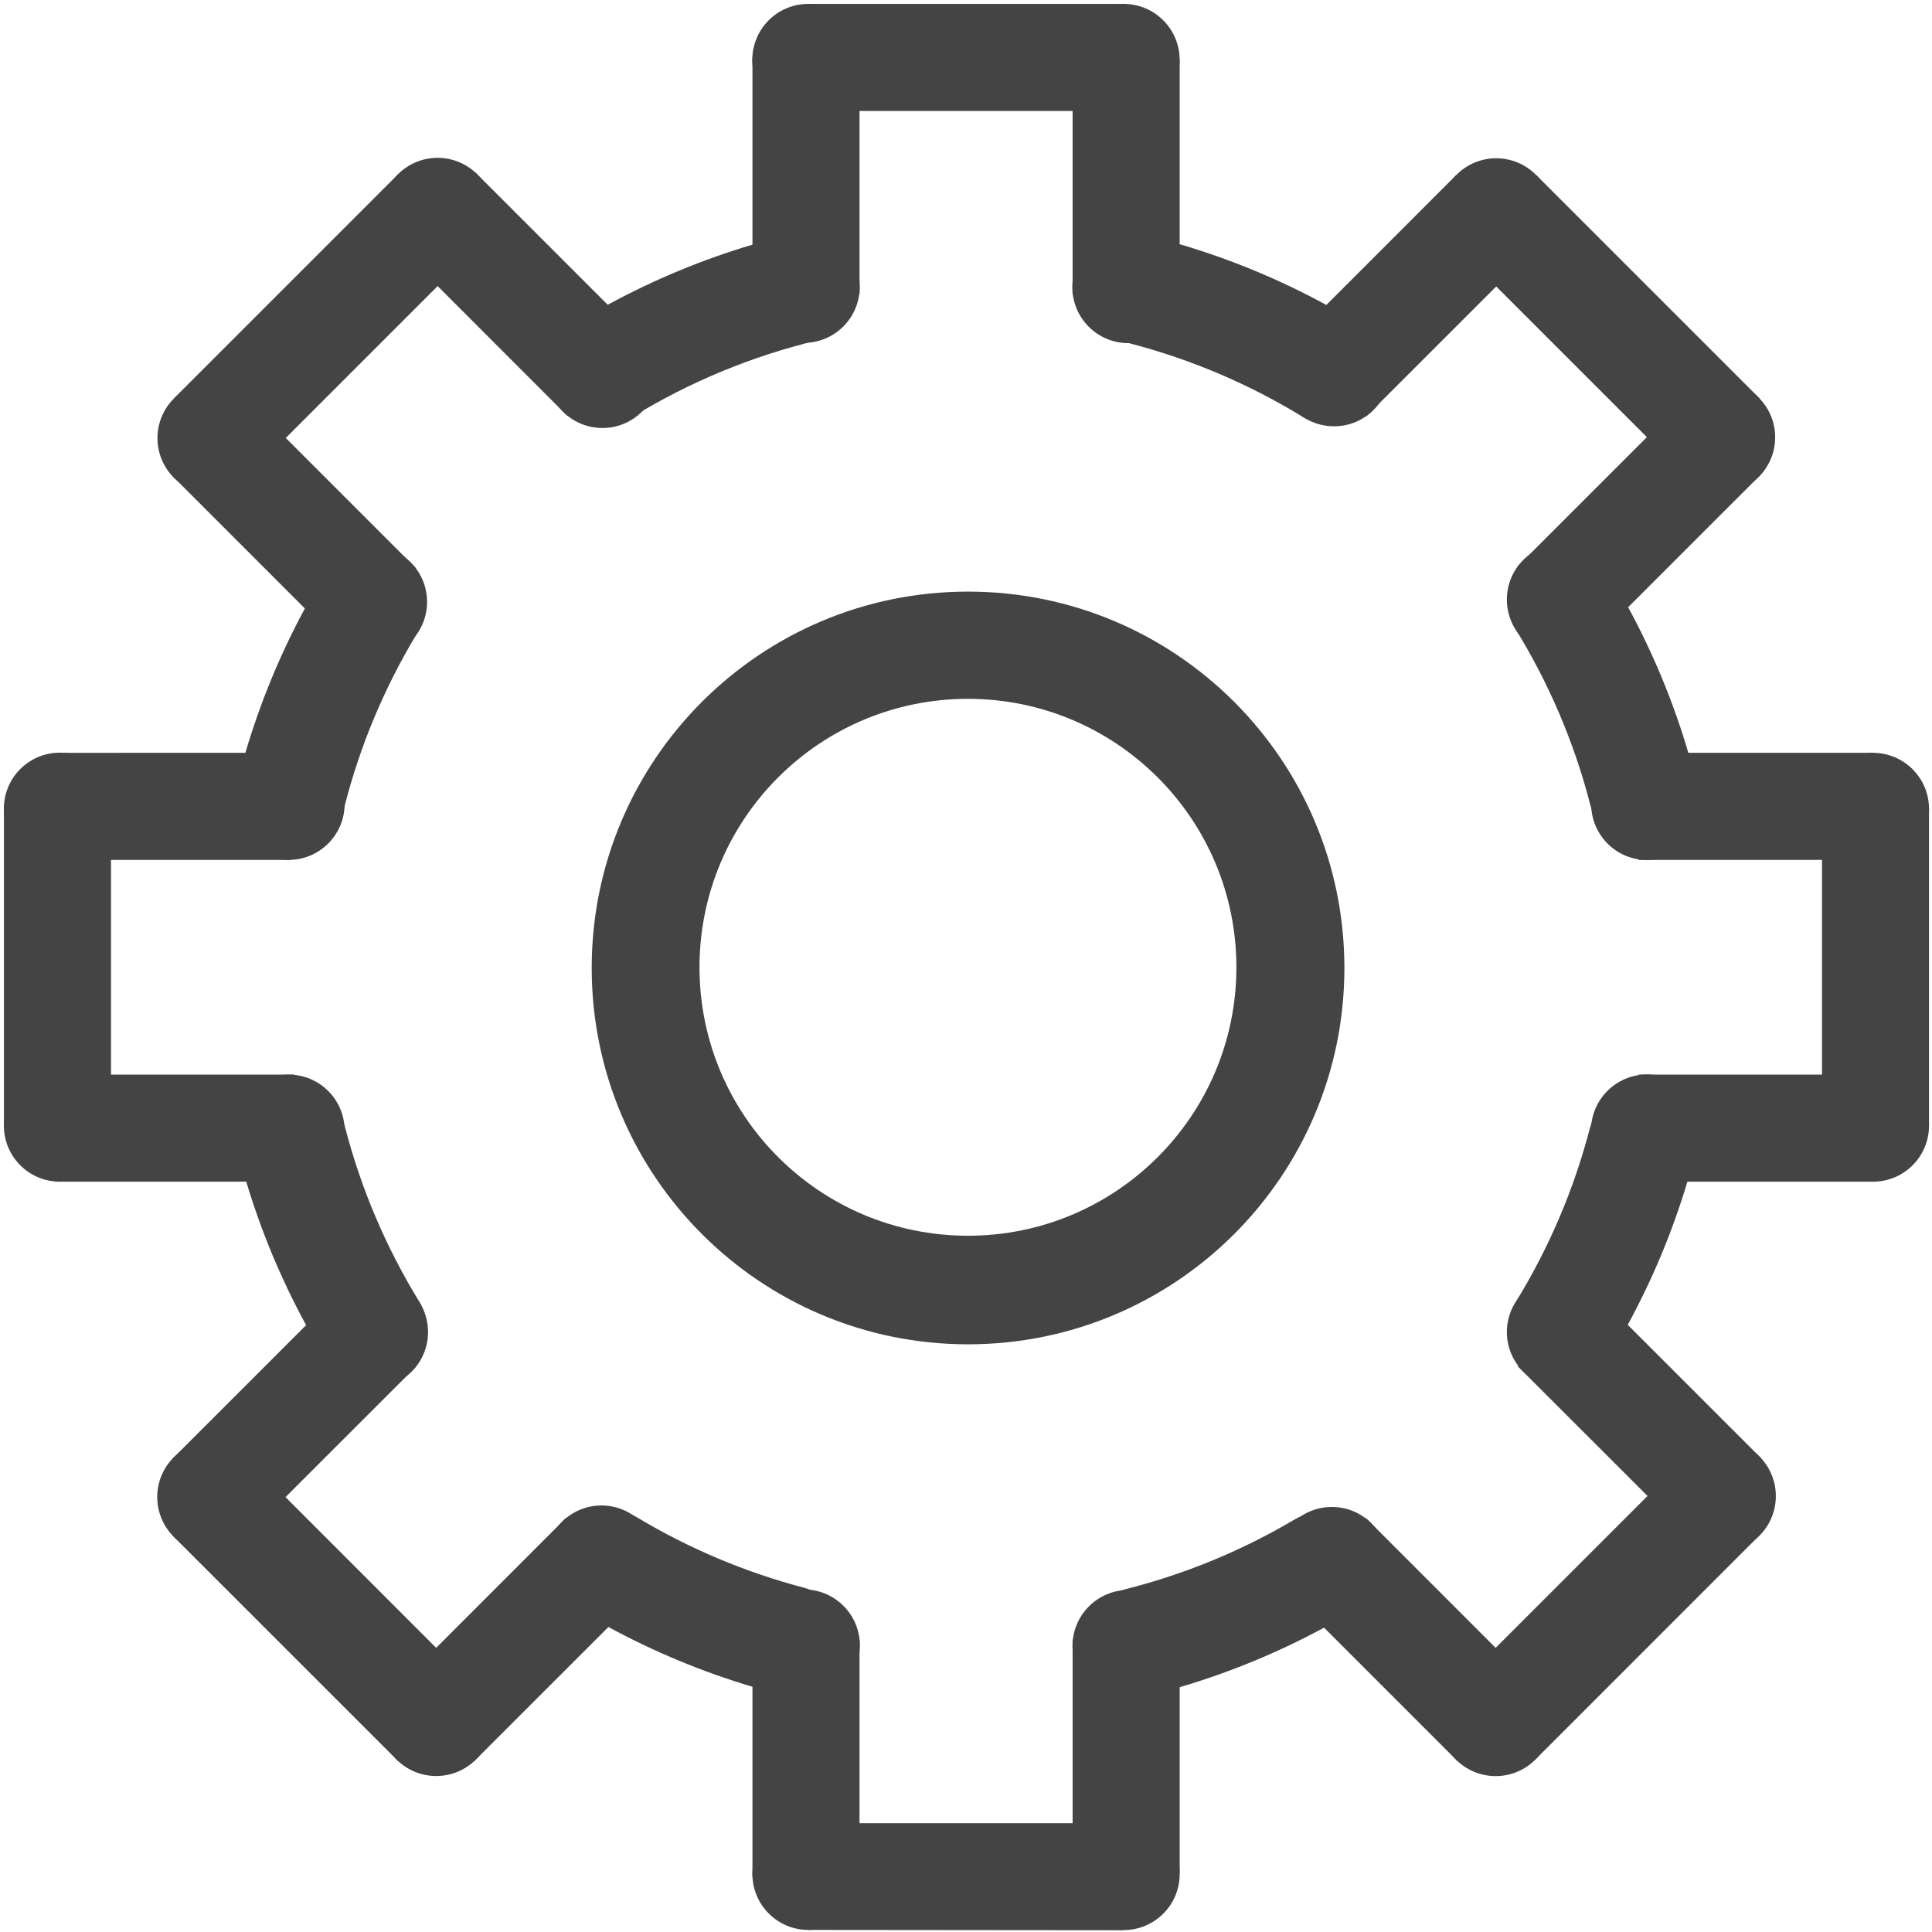
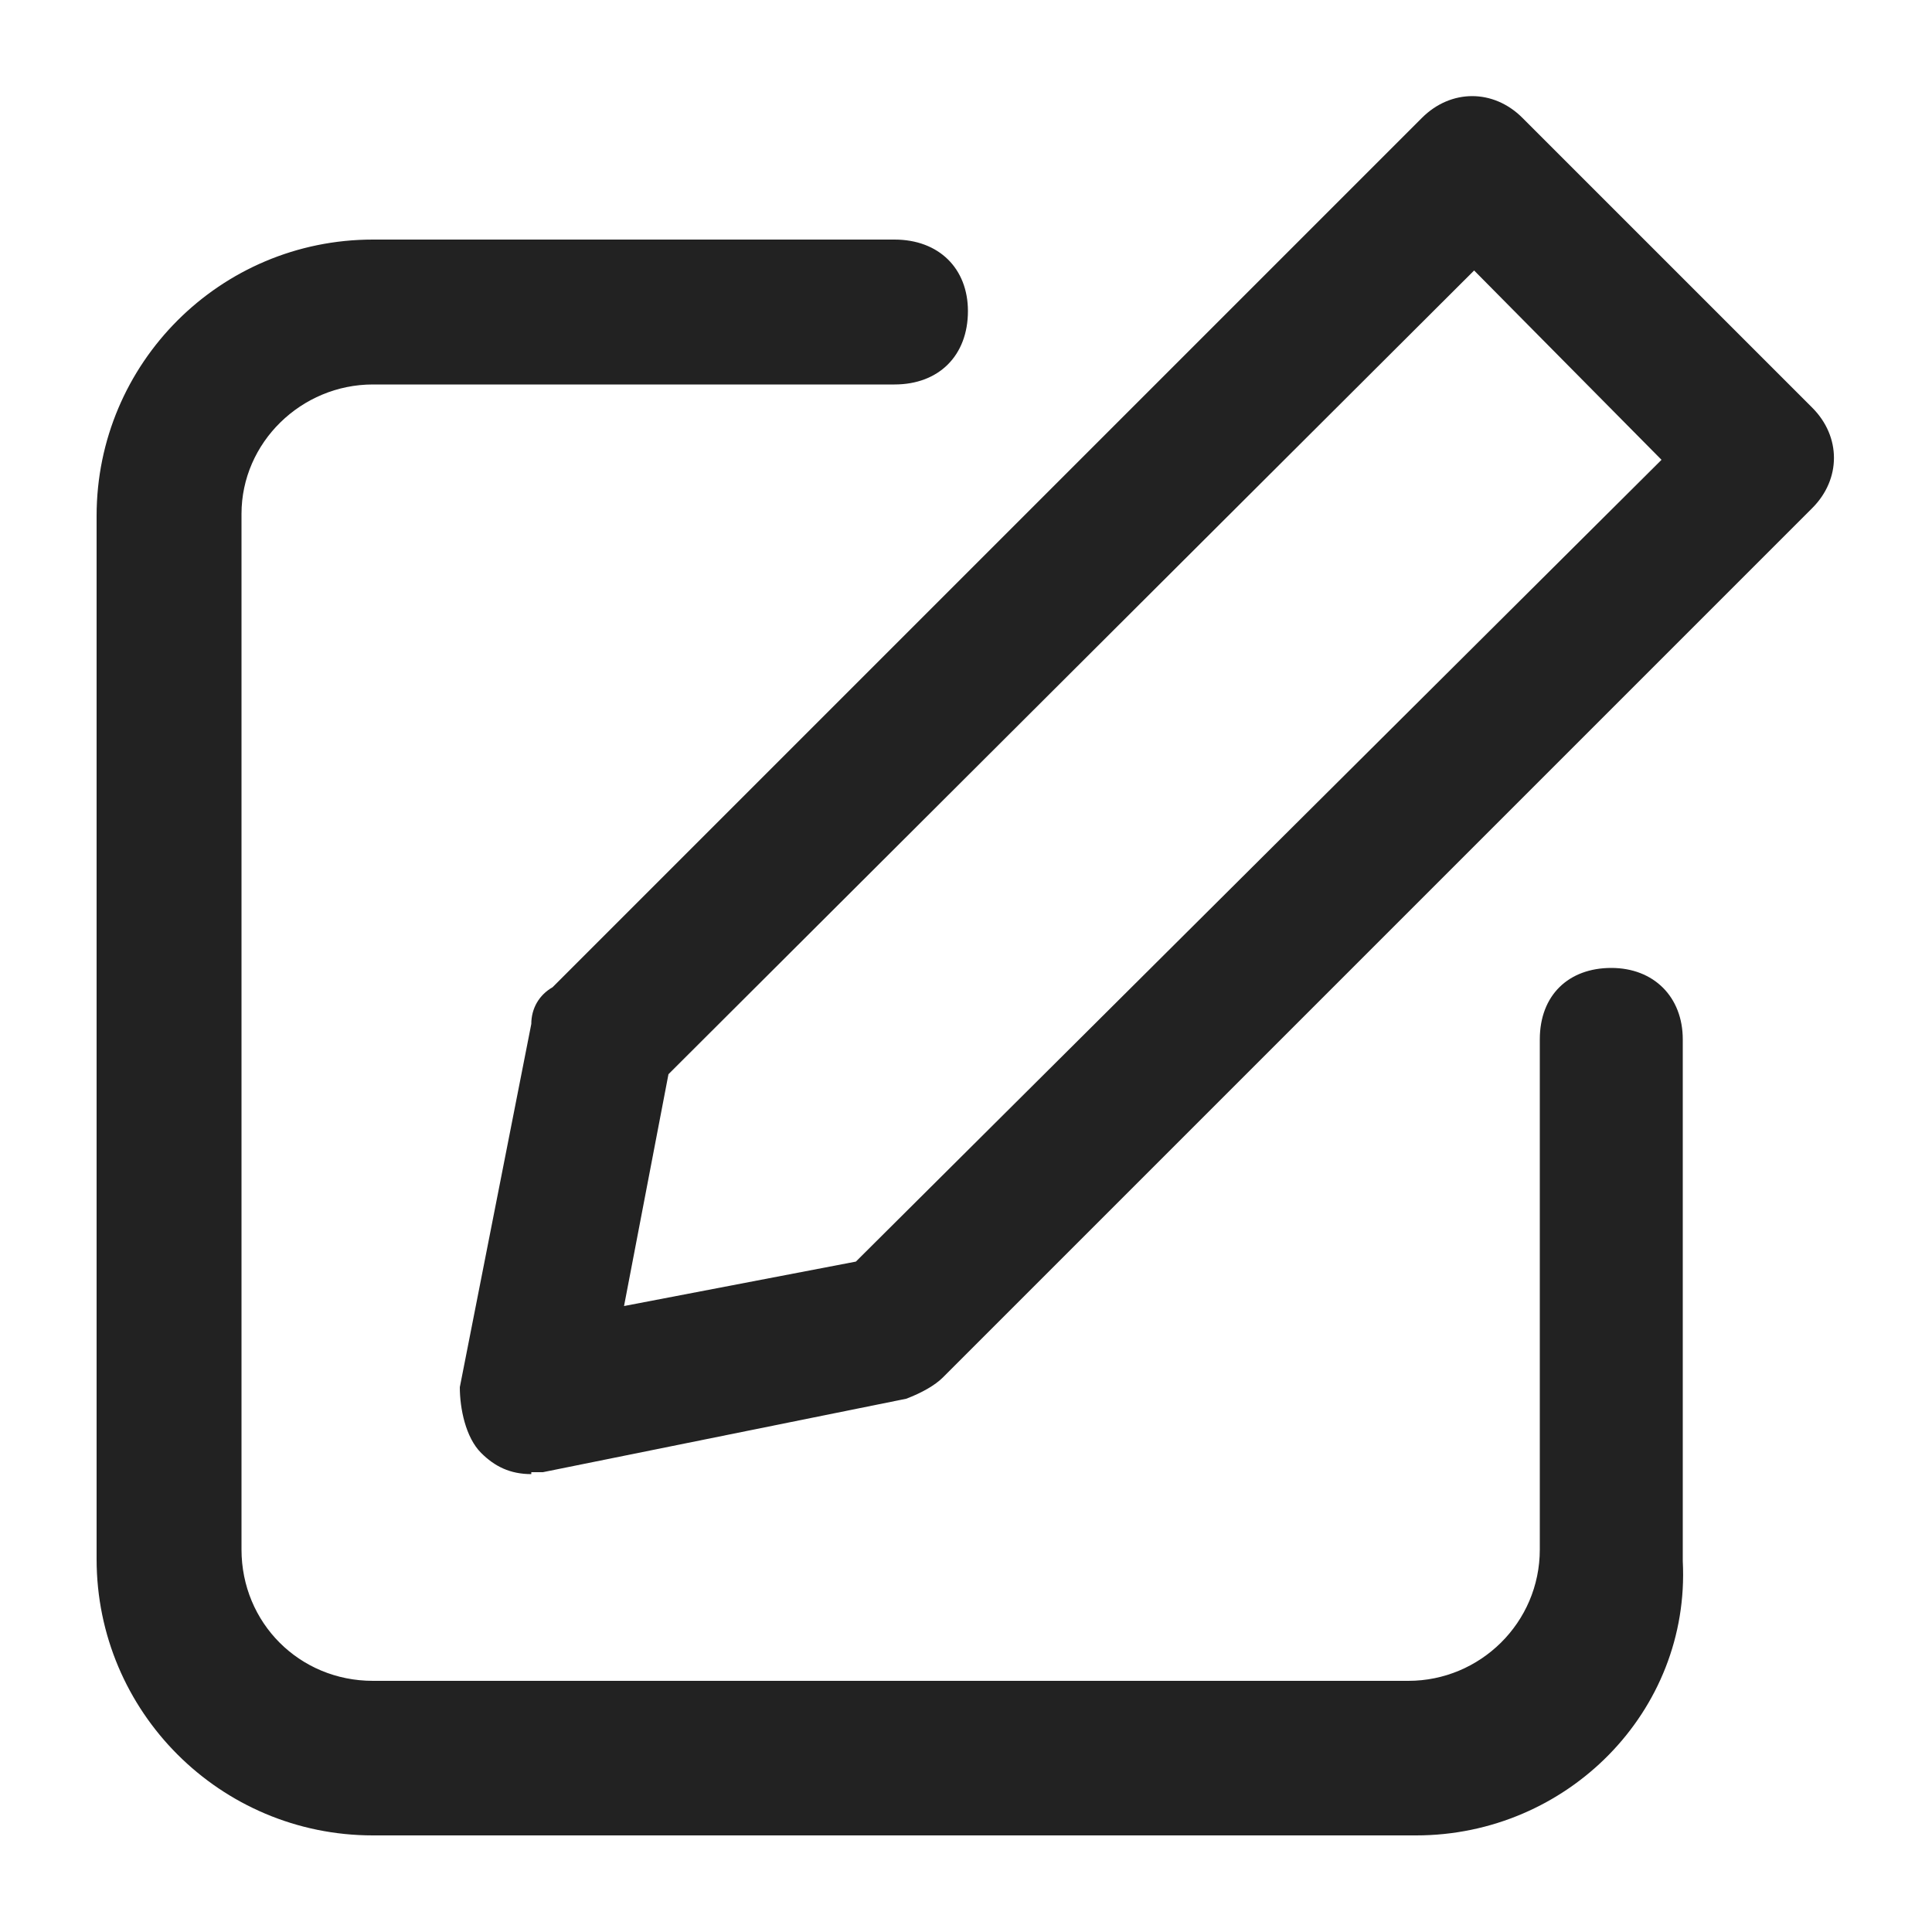
- <svg xmlns="http://www.w3.org/2000/svg" t="1510729560056" class="icon" style="" viewBox="0 0 1024 1024" version="1.1" p-id="12503" width="16" height="16">
+ <svg xmlns="http://www.w3.org/2000/svg" t="1512116978458" class="icon" style="" viewBox="0 0 1024 1024" version="1.1" p-id="1873" width="32" height="32">
  <defs>
    <style type="text/css" />
  </defs>
-   <path d="M513.087 313.57c-110.171 0-199.471 89.299-199.471 199.471 0 110.171 89.3 199.469 199.471 199.469 110.17 0 199.47-89.298 199.47-199.469C712.557 402.867 623.257 313.57 513.087 313.57zM513.032 654.961c-78.614 0-142.283-63.722-142.283-142.282 0-78.586 63.667-142.282 142.283-142.282 78.558 0 142.279 63.696 142.279 142.282C655.311 591.238 591.59 654.961 513.032 654.961zM994.02 412.916l-0.907-13.898-98.256 0c-7.961-27.029-18.702-52.865-31.907-77.173l70.084-70.064-10.132-10.131 9.684-30.508L814.333 92.889l-31.576 8.615-11.091-8.563-68.67 68.69c-24.472-13.341-50.506-24.179-77.746-32.203L625.251 31.558l-14.34-1.055L596.337 2.074 428.216 2.074l-15.501 28.428-13.895 0 0 99.178c-26.856 7.973-52.537 18.704-76.714 31.862l-70.052-70.03-9.853 9.828-31.159-9.036L92.485 210.862l8.955 31.235-10.102 10.131 70.251 70.272c-13.029 24.116-23.643 49.737-31.531 76.518L30.494 399.019l0 13.898L2.093 427.491 2.093 597.232l28.401 14.767 0 14.311 100.03 0c7.974 26.625 18.66 52.077 31.725 76.042l-71.078 71.056 9.853 9.826-9.619 30.601 3.481 3.48L211.139 933.545l30.035-10.159 10.105 10.132 71.199-71.178c24.064 13.069 49.62 23.744 76.343 31.685l0 100.611 13.895 0 15.748 28.275 166.633 0.153 15.815-28.428 14.34-1.827 0-98.559c26.788-7.893 52.405-18.518 76.527-31.555l70.848 70.848 10.131-10.132 30.603 9.589L932.992 813.344l-9.477-30.72 9.827-9.824-70.608-70.611c13.019-23.921 23.675-49.314 31.621-75.88l99.666 0 0-14.311 28.399-15.544L1022.42 427.961 994.02 412.916zM965.702 569.565l-97.243 0 0 7.732c-11.823 2.518-22.843 9.344-25.69 20.311-8.415 32.496-21.534 63.138-38.532 91.097-5.586 9.191-2.252 21.267 4.712 30.91l-4.519 4.522 68.789 68.759-80.496 80.497-68.76-68.788-4.946 4.946c-9.823-7.064-22.486-10.332-32.702-4.282-27.68 16.415-57.879 28.979-89.879 37.063-11.086 2.791-17.662 14.453-19.642 26.742l-8.289 0 0 97.242L455.564 966.316l0-97.242-9.697 0c-1.522-12.459-8.01-24.484-19.617-27.516-31.501-8.278-61.258-20.926-88.497-37.259-9.809-5.894-22.461-1.81-32.019 6.098l-5.793-5.793-68.759 68.788-79.861-79.888 68.788-68.758-3.326-3.324c7.65-9.429 11.512-21.636 5.595-31.25-17.606-28.653-31.114-60.096-39.694-93.509-2.844-11.133-14.404-17.393-26.602-18.955l0-8.143L58.84 569.566 58.84 455.768l94.896 0 0.343-8.286c12.923-1.648 25.536-8.313 28.496-19.948 8.221-32.305 21.065-62.756 37.756-90.629 5.797-9.671 2.23-21.68-5.133-30.99l5.022-5.025-68.759-68.757 80.496-80.497 68.76 68.788 2.753-2.753c8.127 7.682 18.568 11.607 26.866 6.325 29.231-18.547 61.451-32.803 95.832-41.8 11.149-2.933 17.813-14.164 19.981-26.131l9.415 0L455.564 58.82l112.939 0 0 97.244 9.93 0c2.671 11.964 9.662 23.133 20.714 26.021 32.609 8.499 63.306 21.702 91.321 38.864 8.889 5.438 20.216 2.099 29.205-4.927l4.564 4.567 68.789-68.759 79.859 79.861-68.759 68.76 4.133 4.133c-7.297 8.478-10.837 19.382-5.296 28.366 17.882 28.897 31.529 60.674 40.137 94.446 2.752 10.789 13.646 17.216 25.358 19.304l0 9.071 97.243 0L965.701 569.565z" p-id="12504" fill="#444444" />
-   <path d="M31.728 428.601m-29.676 0a29 29 0 1 0 59.352 0 29 29 0 1 0-59.352 0Z" p-id="12505" fill="#444444" />
-   <path d="M31.728 596.637m-29.676 0a29 29 0 1 0 59.352 0 29 29 0 1 0-59.352 0Z" p-id="12506" fill="#444444" />
-   <path d="M152.98 599.243m-29.676 0a29 29 0 1 0 59.352 0 29 29 0 1 0-59.352 0Z" p-id="12507" fill="#444444" />
-   <path d="M152.98 426.09m-29.676 0a29 29 0 1 0 59.352 0 29 29 0 1 0-59.352 0Z" p-id="12508" fill="#444444" />
-   <path d="M113.139 232.206m-29.676 0a29 29 0 1 0 59.352 0 29 29 0 1 0-59.352 0Z" p-id="12509" fill="#444444" />
-   <path d="M231.929 113.331m-29.676 0a29 29 0 1 0 59.352 0 29 29 0 1 0-59.352 0Z" p-id="12510" fill="#444444" />
-   <path d="M428.403 31.744m-29.676 0a29 29 0 1 0 59.352 0 29 29 0 1 0-59.352 0Z" p-id="12511" fill="#444444" />
-   <path d="M595.564 31.744m-29.676 0a29 29 0 1 0 59.352 0 29 29 0 1 0-59.352 0Z" p-id="12512" fill="#444444" />
-   <path d="M793.025 113.565m-29.676 0a29 29 0 1 0 59.352 0 29 29 0 1 0-59.352 0Z" p-id="12513" fill="#444444" />
-   <path d="M940.872 231.779c0 16.389-13.285 29.676-29.676 29.676-16.389 0-29.676-13.287-29.676-29.676s13.287-29.676 29.676-29.676c8.138 0 15.512 3.277 20.873 8.582C937.506 216.064 940.872 223.528 940.872 231.779z" p-id="12514" fill="#444444" />
-   <path d="M1022.416 428.702c0 16.389-13.285 29.676-29.676 29.676-16.389 0-29.676-13.287-29.676-29.676s13.287-29.676 29.676-29.676c8.138 0 15.512 3.277 20.873 8.582C1019.05 412.987 1022.416 420.451 1022.416 428.702z" p-id="12515" fill="#444444" />
-   <path d="M1022.416 596.641c0 16.39-13.285 29.676-29.676 29.676-16.389 0-29.676-13.286-29.676-29.676 0-16.389 13.287-29.676 29.676-29.676 8.138 0 15.512 3.277 20.873 8.582C1019.05 580.926 1022.416 588.39 1022.416 596.641z" p-id="12516" fill="#444444" />
-   <path d="M941.234 792.945c0 16.39-13.285 29.676-29.676 29.676-16.389 0-29.676-13.286-29.676-29.676 0-16.389 13.287-29.676 29.676-29.676 8.138 0 15.512 3.277 20.873 8.582C937.868 777.23 941.234 784.694 941.234 792.945z" p-id="12517" fill="#444444" />
-   <path d="M822.404 911.69c0 16.39-13.285 29.676-29.676 29.676-16.389 0-29.676-13.286-29.676-29.676 0-16.389 13.287-29.676 29.676-29.676 8.138 0 15.512 3.277 20.873 8.582C819.037 895.975 822.404 903.439 822.404 911.69z" p-id="12518" fill="#444444" />
-   <path d="M625.257 993.299c0 16.39-13.285 29.676-29.676 29.676-16.389 0-29.676-13.286-29.676-29.676 0-16.389 13.287-29.676 29.676-29.676 8.138 0 15.512 3.277 20.873 8.582C621.89 977.584 625.257 985.048 625.257 993.299z" p-id="12519" fill="#444444" />
-   <path d="M458.139 993.235c0 16.39-13.285 29.676-29.676 29.676-16.389 0-29.676-13.286-29.676-29.676 0-16.389 13.287-29.676 29.676-29.676 8.138 0 15.512 3.277 20.873 8.582C454.772 977.521 458.139 984.985 458.139 993.235z" p-id="12520" fill="#444444" />
-   <path d="M260.874 911.648c0 16.39-13.285 29.676-29.676 29.676-16.389 0-29.676-13.286-29.676-29.676 0-16.389 13.287-29.676 29.676-29.676 8.138 0 15.512 3.277 20.873 8.582C257.507 895.933 260.874 903.397 260.874 911.648z" p-id="12521" fill="#444444" />
-   <path d="M142.692 793.467c0 16.39-13.285 29.676-29.676 29.676-16.389 0-29.676-13.286-29.676-29.676 0-16.389 13.287-29.676 29.676-29.676 8.138 0 15.512 3.277 20.873 8.582C139.326 777.752 142.692 785.216 142.692 793.467z" p-id="12522" fill="#444444" />
-   <path d="M197.195 706.009m-29.676 0a29 29 0 1 0 59.352 0 29 29 0 1 0-59.352 0Z" p-id="12523" fill="#444444" />
-   <path d="M318.798 827.612m-29.676 0a29 29 0 1 0 59.352 0 29 29 0 1 0-59.352 0Z" p-id="12524" fill="#444444" />
-   <path d="M426.075 872.127m-29.676 0a29 29 0 1 0 59.352 0 29 29 0 1 0-59.352 0Z" p-id="12525" fill="#444444" />
-   <path d="M196.683 319.028m-29.676 0a29 29 0 1 0 59.352 0 29 29 0 1 0-59.352 0Z" p-id="12526" fill="#444444" />
-   <path d="M319.309 197.17m-29.676 0a29 29 0 1 0 59.352 0 29 29 0 1 0-59.352 0Z" p-id="12527" fill="#444444" />
-   <path d="M425.99 152.058m-29.676 0a29 29 0 1 0 59.352 0 29 29 0 1 0-59.352 0Z" p-id="12528" fill="#444444" />
-   <path d="M598.033 152.186m-29.676 0a29 29 0 1 0 59.352 0 29 29 0 1 0-59.352 0Z" p-id="12529" fill="#444444" />
-   <path d="M707.059 196.273m-29.676 0a29 29 0 1 0 59.352 0 29 29 0 1 0-59.352 0Z" p-id="12530" fill="#444444" />
-   <path d="M828.351 317.763m-29.676 0a29 29 0 1 0 59.352 0 29 29 0 1 0-59.352 0Z" p-id="12531" fill="#444444" />
-   <path d="M873.034 426.15m-29.676 0a29 29 0 1 0 59.352 0 29 29 0 1 0-59.352 0Z" p-id="12532" fill="#444444" />
-   <path d="M872.949 599.173m-29.676 0a29 29 0 1 0 59.352 0 29 29 0 1 0-59.352 0Z" p-id="12533" fill="#444444" />
-   <path d="M828.351 706.023m-29.676 0a29 29 0 1 0 59.352 0 29 29 0 1 0-59.352 0Z" p-id="12534" fill="#444444" />
-   <path d="M705.896 828.393m-29.676 0a29 29 0 1 0 59.352 0 29 29 0 1 0-59.352 0Z" p-id="12535" fill="#444444" />
-   <path d="M598.128 872.395m-29.676 0a29 29 0 1 0 59.352 0 29 29 0 1 0-59.352 0Z" p-id="12536" fill="#444444" />
+   <path d="M750.592 972.8l-552.96 0C116.736 972.8 51.2 907.264 51.2 826.368l0-552.96c0-80.896 65.536-146.432 146.432-146.432l276.48 0c23.552 0 38.912 15.36 38.912 37.888 0 23.552-15.36 38.912-38.912 38.912l-276.48 0c-37.888 0-69.632 30.72-69.632 68.608l0 548.864c0 38.912 30.72 69.632 69.632 69.632l548.864 0c37.888 0 69.632-30.72 69.632-69.632L816.128 550.912c0-23.552 15.36-37.888 37.888-37.888 22.528 0 37.888 15.36 37.888 37.888l0 276.48C896 907.264 830.464 972.8 750.592 972.8L750.592 972.8zM750.592 972.8" p-id="1874" fill="#222222" />
+   <path d="M281.6 781.312c-11.264 0-19.456-4.096-26.624-11.264-8.192-8.192-11.264-23.552-11.264-34.816L281.6 542.72c0-8.192 4.096-15.36 11.264-19.456l460.8-460.8c15.36-15.36 37.888-15.36 53.248 0l153.6 153.6c15.36 15.36 15.36 37.888 0 53.248l-460.8 460.8c-4.096 4.096-11.264 8.192-19.456 11.264l-192.512 38.912L281.6 780.288 281.6 781.312zM354.304 569.344l-23.552 122.88 122.88-23.552L880.64 243.712 781.312 143.36 354.304 569.344 354.304 569.344zM354.304 569.344" p-id="1875" fill="#222222" />
</svg>
